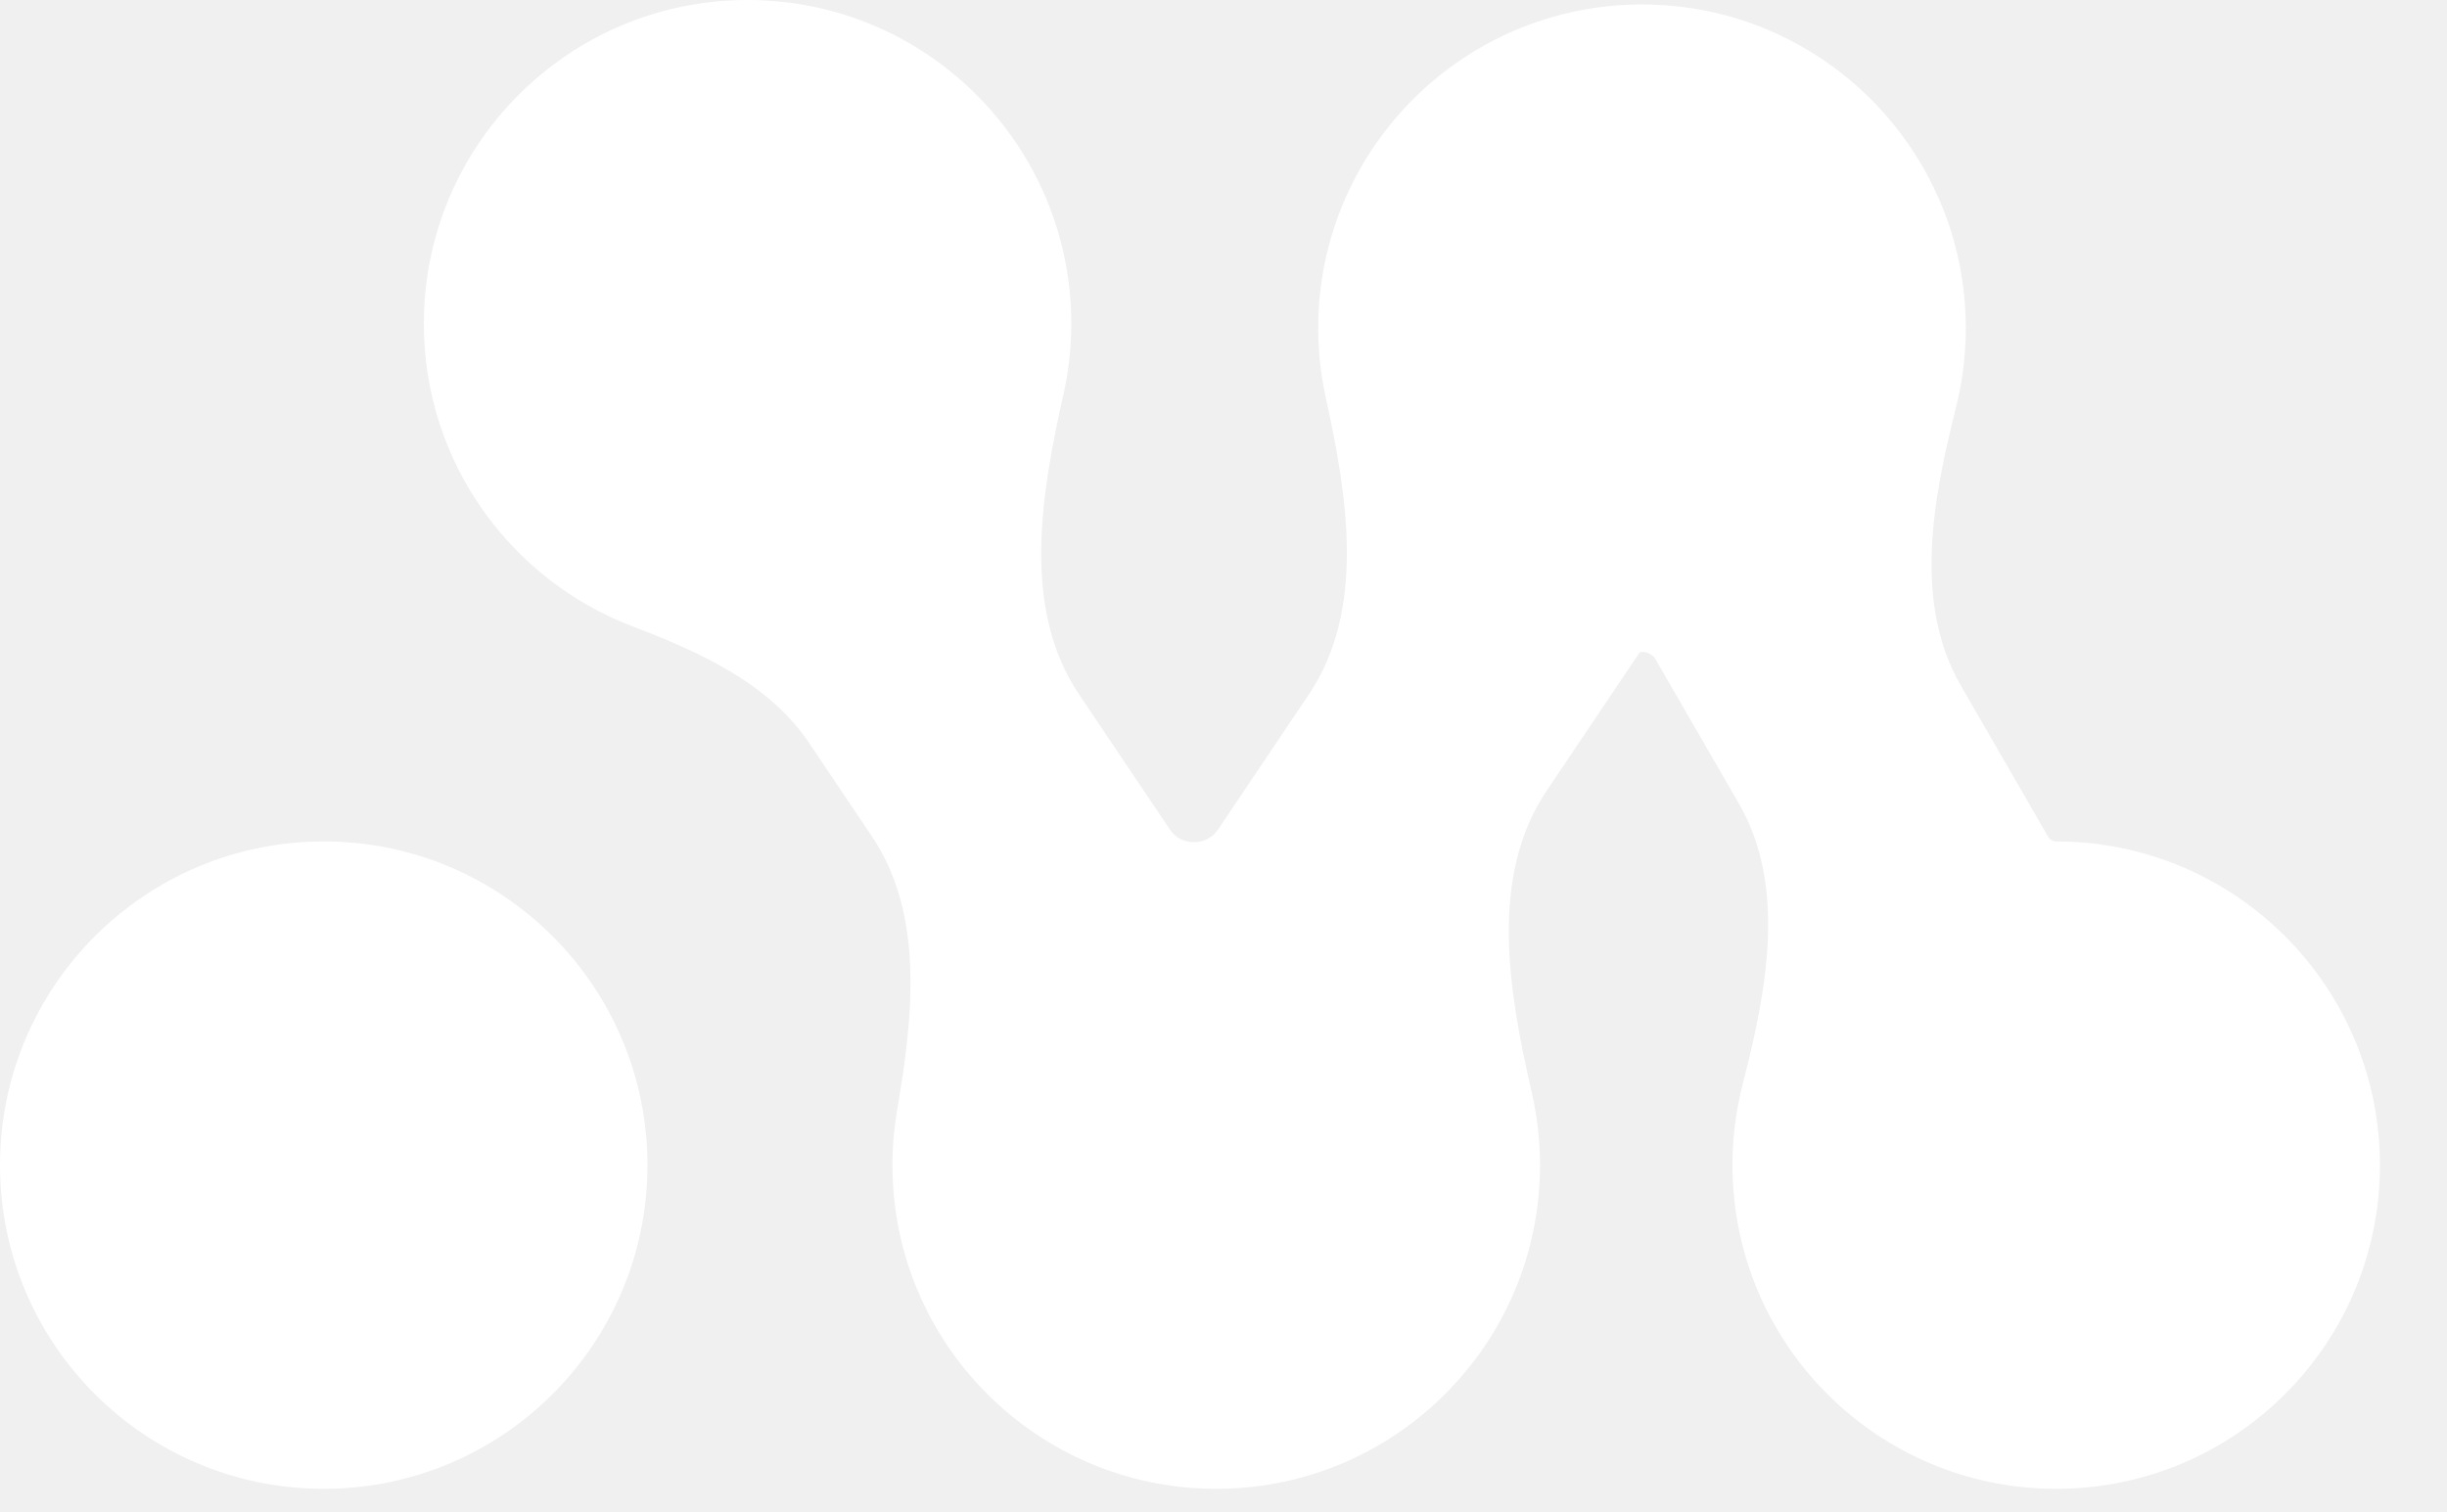
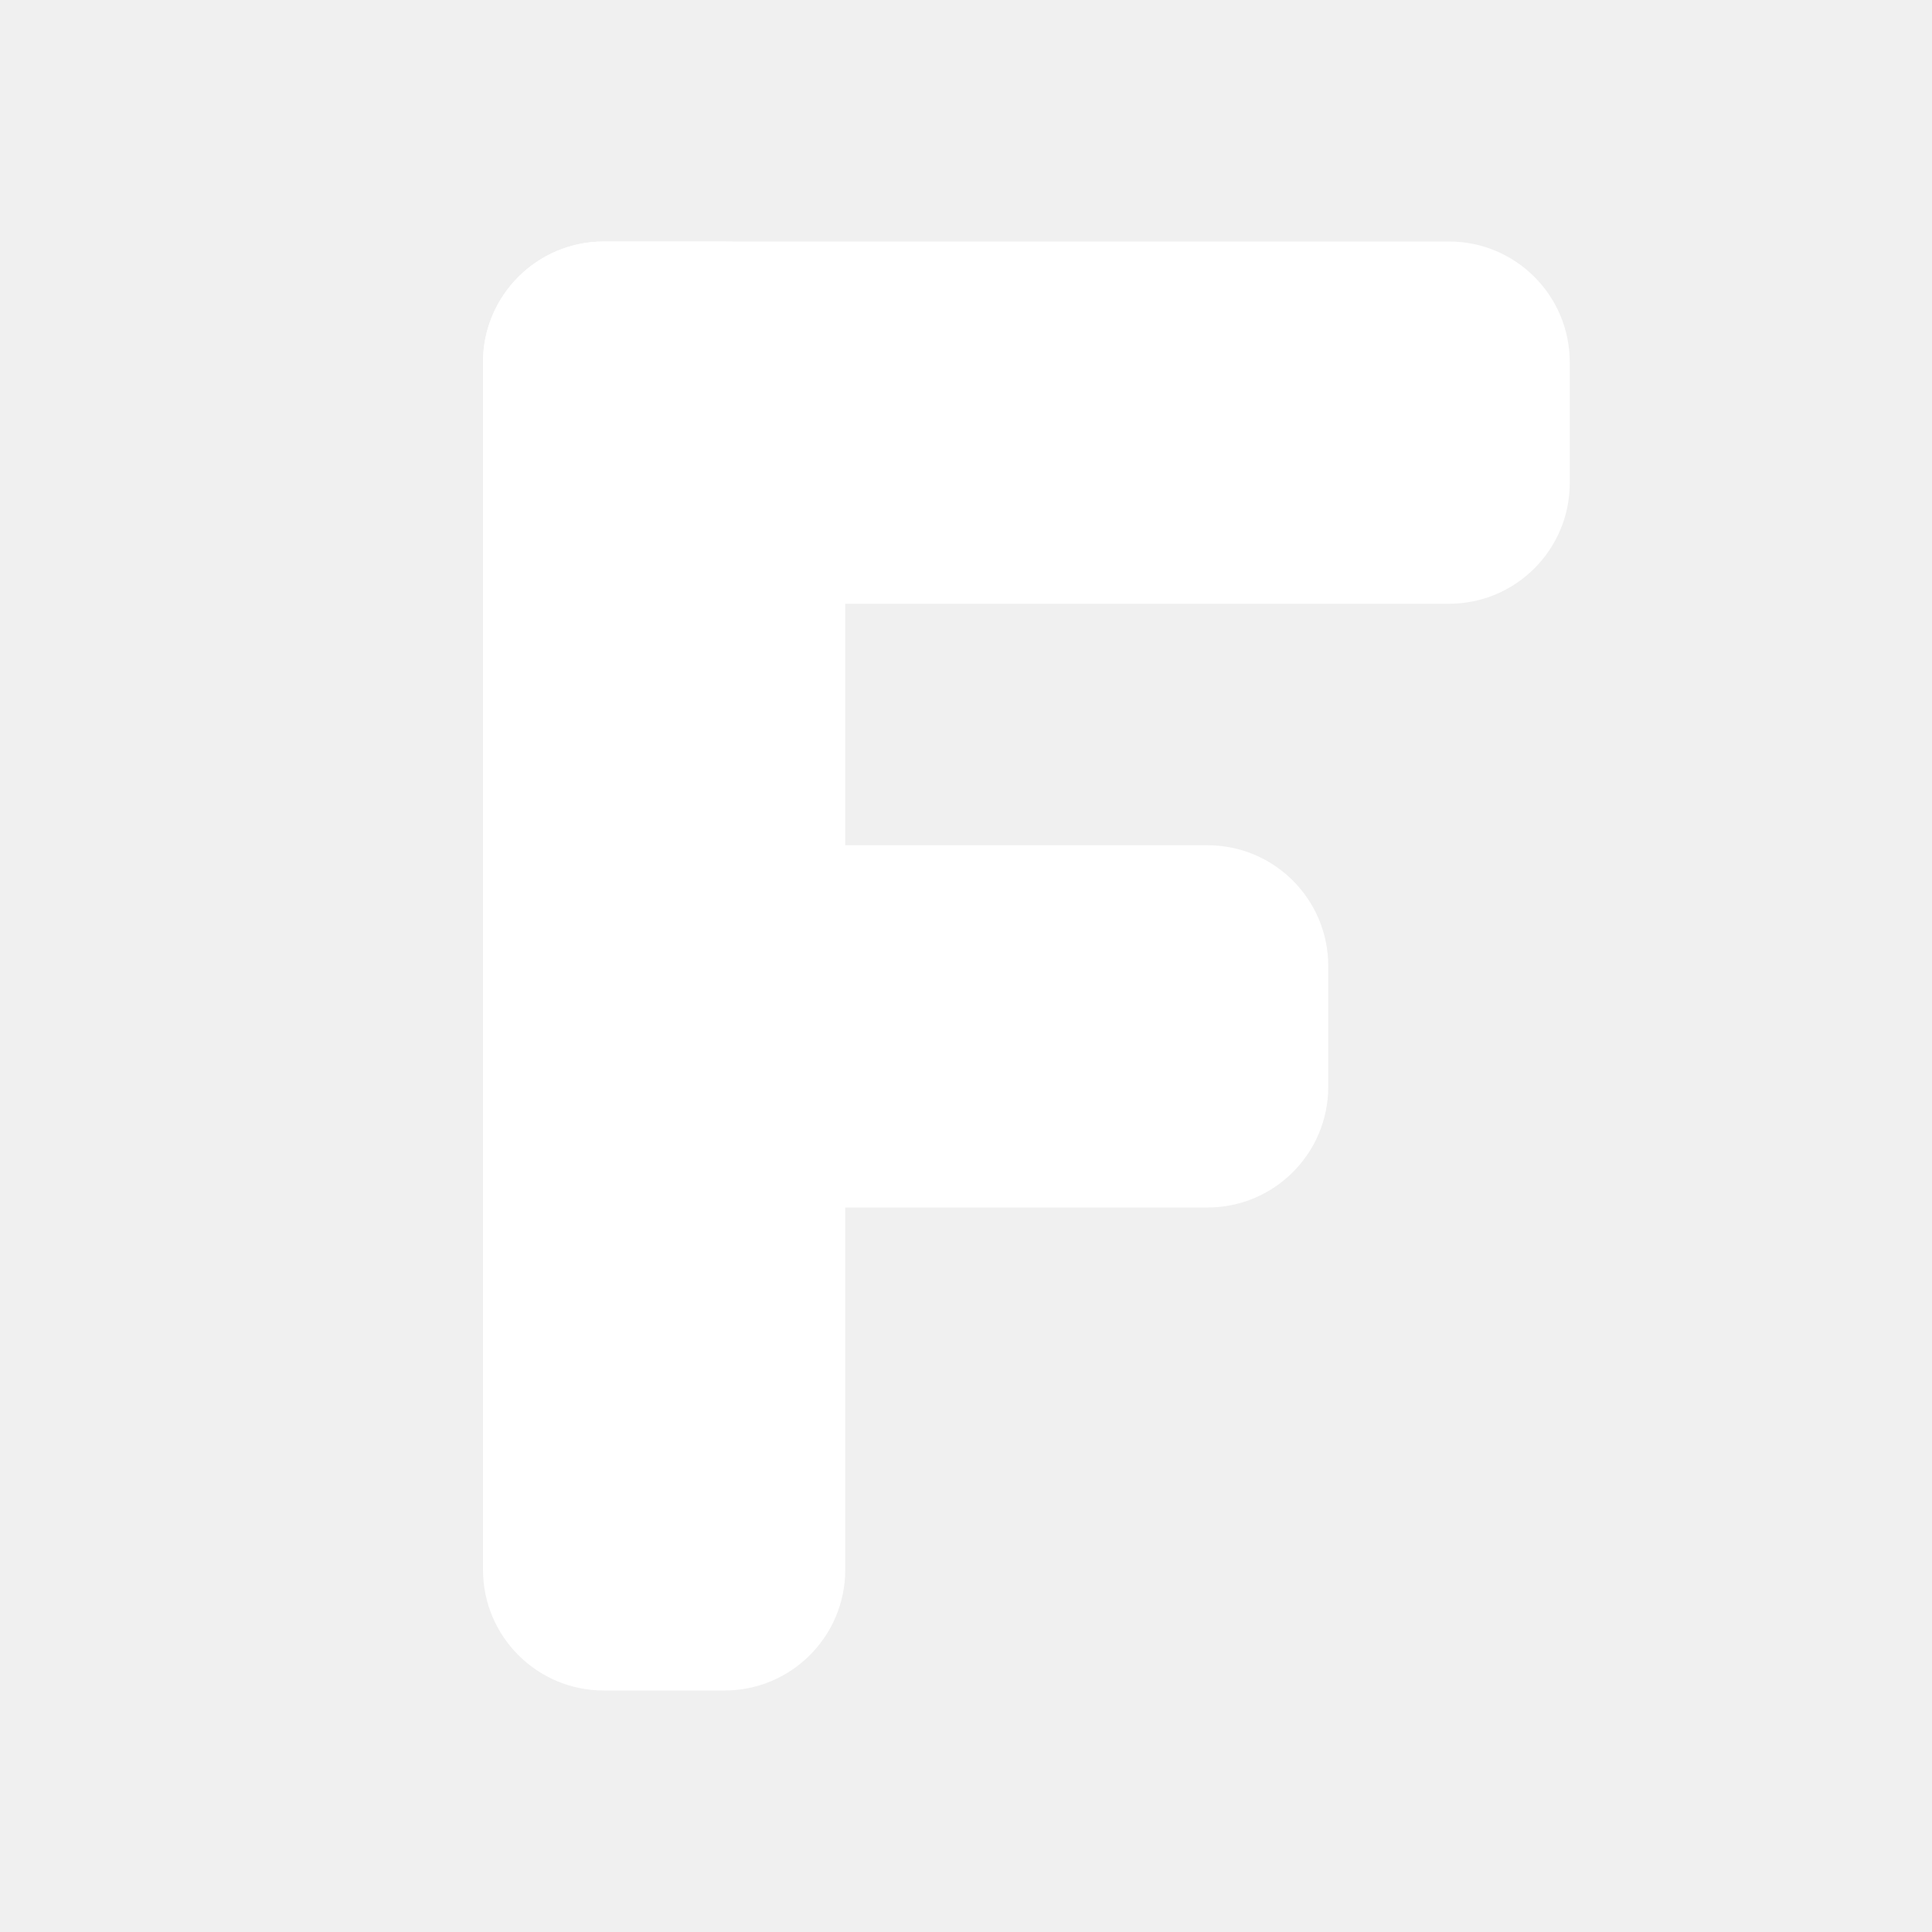
- <svg xmlns="http://www.w3.org/2000/svg" viewBox="0 0 34 21" fill="none">
+ <svg xmlns="http://www.w3.org/2000/svg" viewBox="0 0 32 32" fill="none">
  <style>
-     .logo { fill: white; }
+     .mark { fill: white; }
    .dot { fill: oklch(0.637 0.237 25.331); }
    @media (prefers-color-scheme: light) {
-       .logo { fill: black; }
+       .mark { fill: black; }
      .dot { fill: oklch(0.577 0.245 27.325); }
    }
  </style>
-   <path class="logo" d="M4.498 11.693C6.982 11.693 8.996 13.708 8.996 16.192C8.996 18.677 6.982 20.69 4.498 20.69C2.014 20.69 0 18.677 0 16.192C0 13.708 2.014 11.694 4.498 11.693ZM10.387 0C12.871 0 14.885 2.014 14.885 4.498C14.885 4.838 14.847 5.168 14.775 5.486C14.462 6.881 14.195 8.463 14.993 9.65L16.258 11.532C16.336 11.649 16.473 11.711 16.614 11.703C16.737 11.696 16.852 11.634 16.921 11.532L18.188 9.647C18.977 8.472 18.724 6.908 18.421 5.525C18.352 5.214 18.316 4.891 18.316 4.56C18.317 2.075 20.331 0.062 22.815 0.062C25.299 0.062 27.313 2.076 27.314 4.56C27.314 4.939 27.267 5.307 27.178 5.659C26.855 6.944 26.582 8.379 27.245 9.527L28.459 11.63C28.482 11.67 28.524 11.693 28.57 11.693C31.055 11.694 33.068 13.708 33.068 16.192C33.068 18.677 31.054 20.69 28.57 20.69C26.086 20.69 24.073 18.677 24.072 16.192C24.072 15.805 24.121 15.429 24.213 15.07C24.546 13.775 24.83 12.325 24.161 11.167L23.004 9.164C22.966 9.097 22.893 9.059 22.815 9.059C22.798 9.059 22.782 9.066 22.773 9.08L21.49 10.989C20.686 12.185 20.962 13.781 21.284 15.185C21.358 15.509 21.398 15.846 21.398 16.192C21.397 18.676 19.383 20.69 16.899 20.69C14.415 20.69 12.401 18.677 12.4 16.192C12.4 15.932 12.423 15.677 12.465 15.429C12.686 14.14 12.846 12.712 12.117 11.627L11.242 10.325C10.683 9.493 9.719 9.059 8.783 8.702C7.091 8.056 5.889 6.417 5.889 4.498C5.889 2.014 7.903 3.29835e-05 10.387 0Z" />
-   <circle class="dot" cx="4.498" cy="16.192" r="4.498" />
+   <rect class="mark" x="8" y="4" width="6" height="24" rx="2" />
+   <rect class="mark" x="8" y="4" width="18" height="6" rx="2" />
+   <rect class="mark" x="8" y="14" width="14" height="6" rx="2" />
+   <circle class="dot" cx="26" cy="26" r="5" />
</svg>
